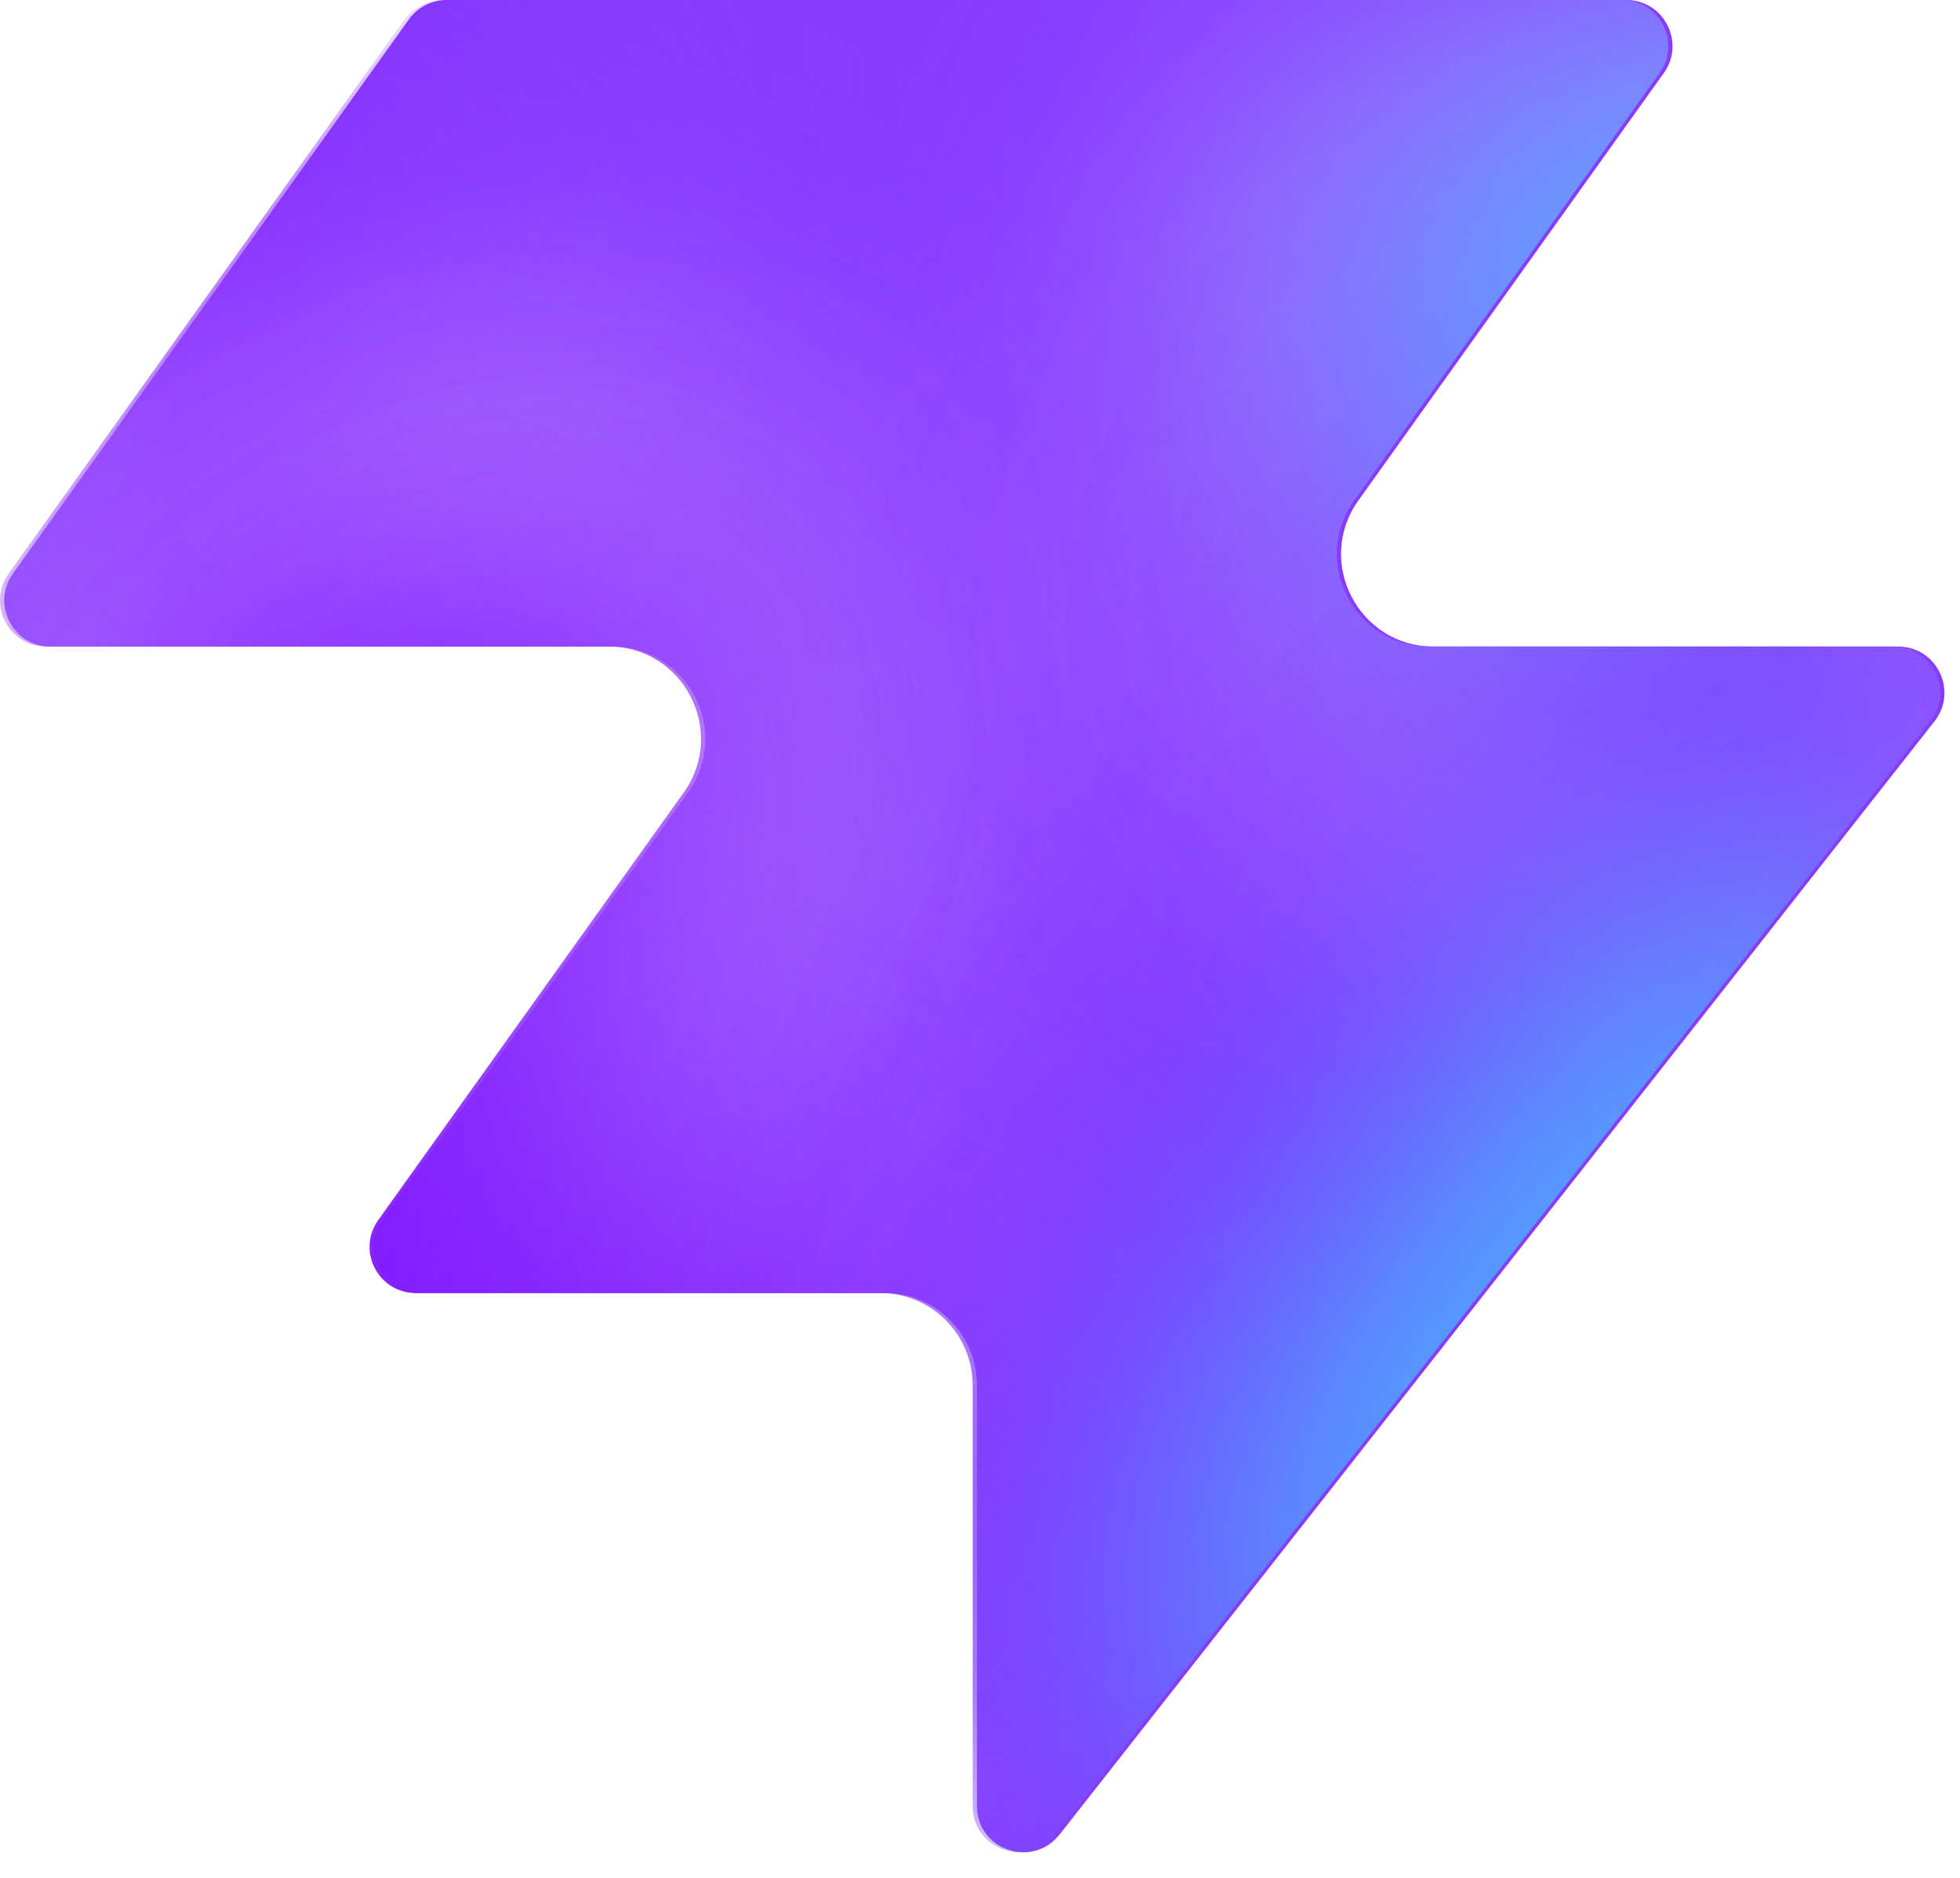
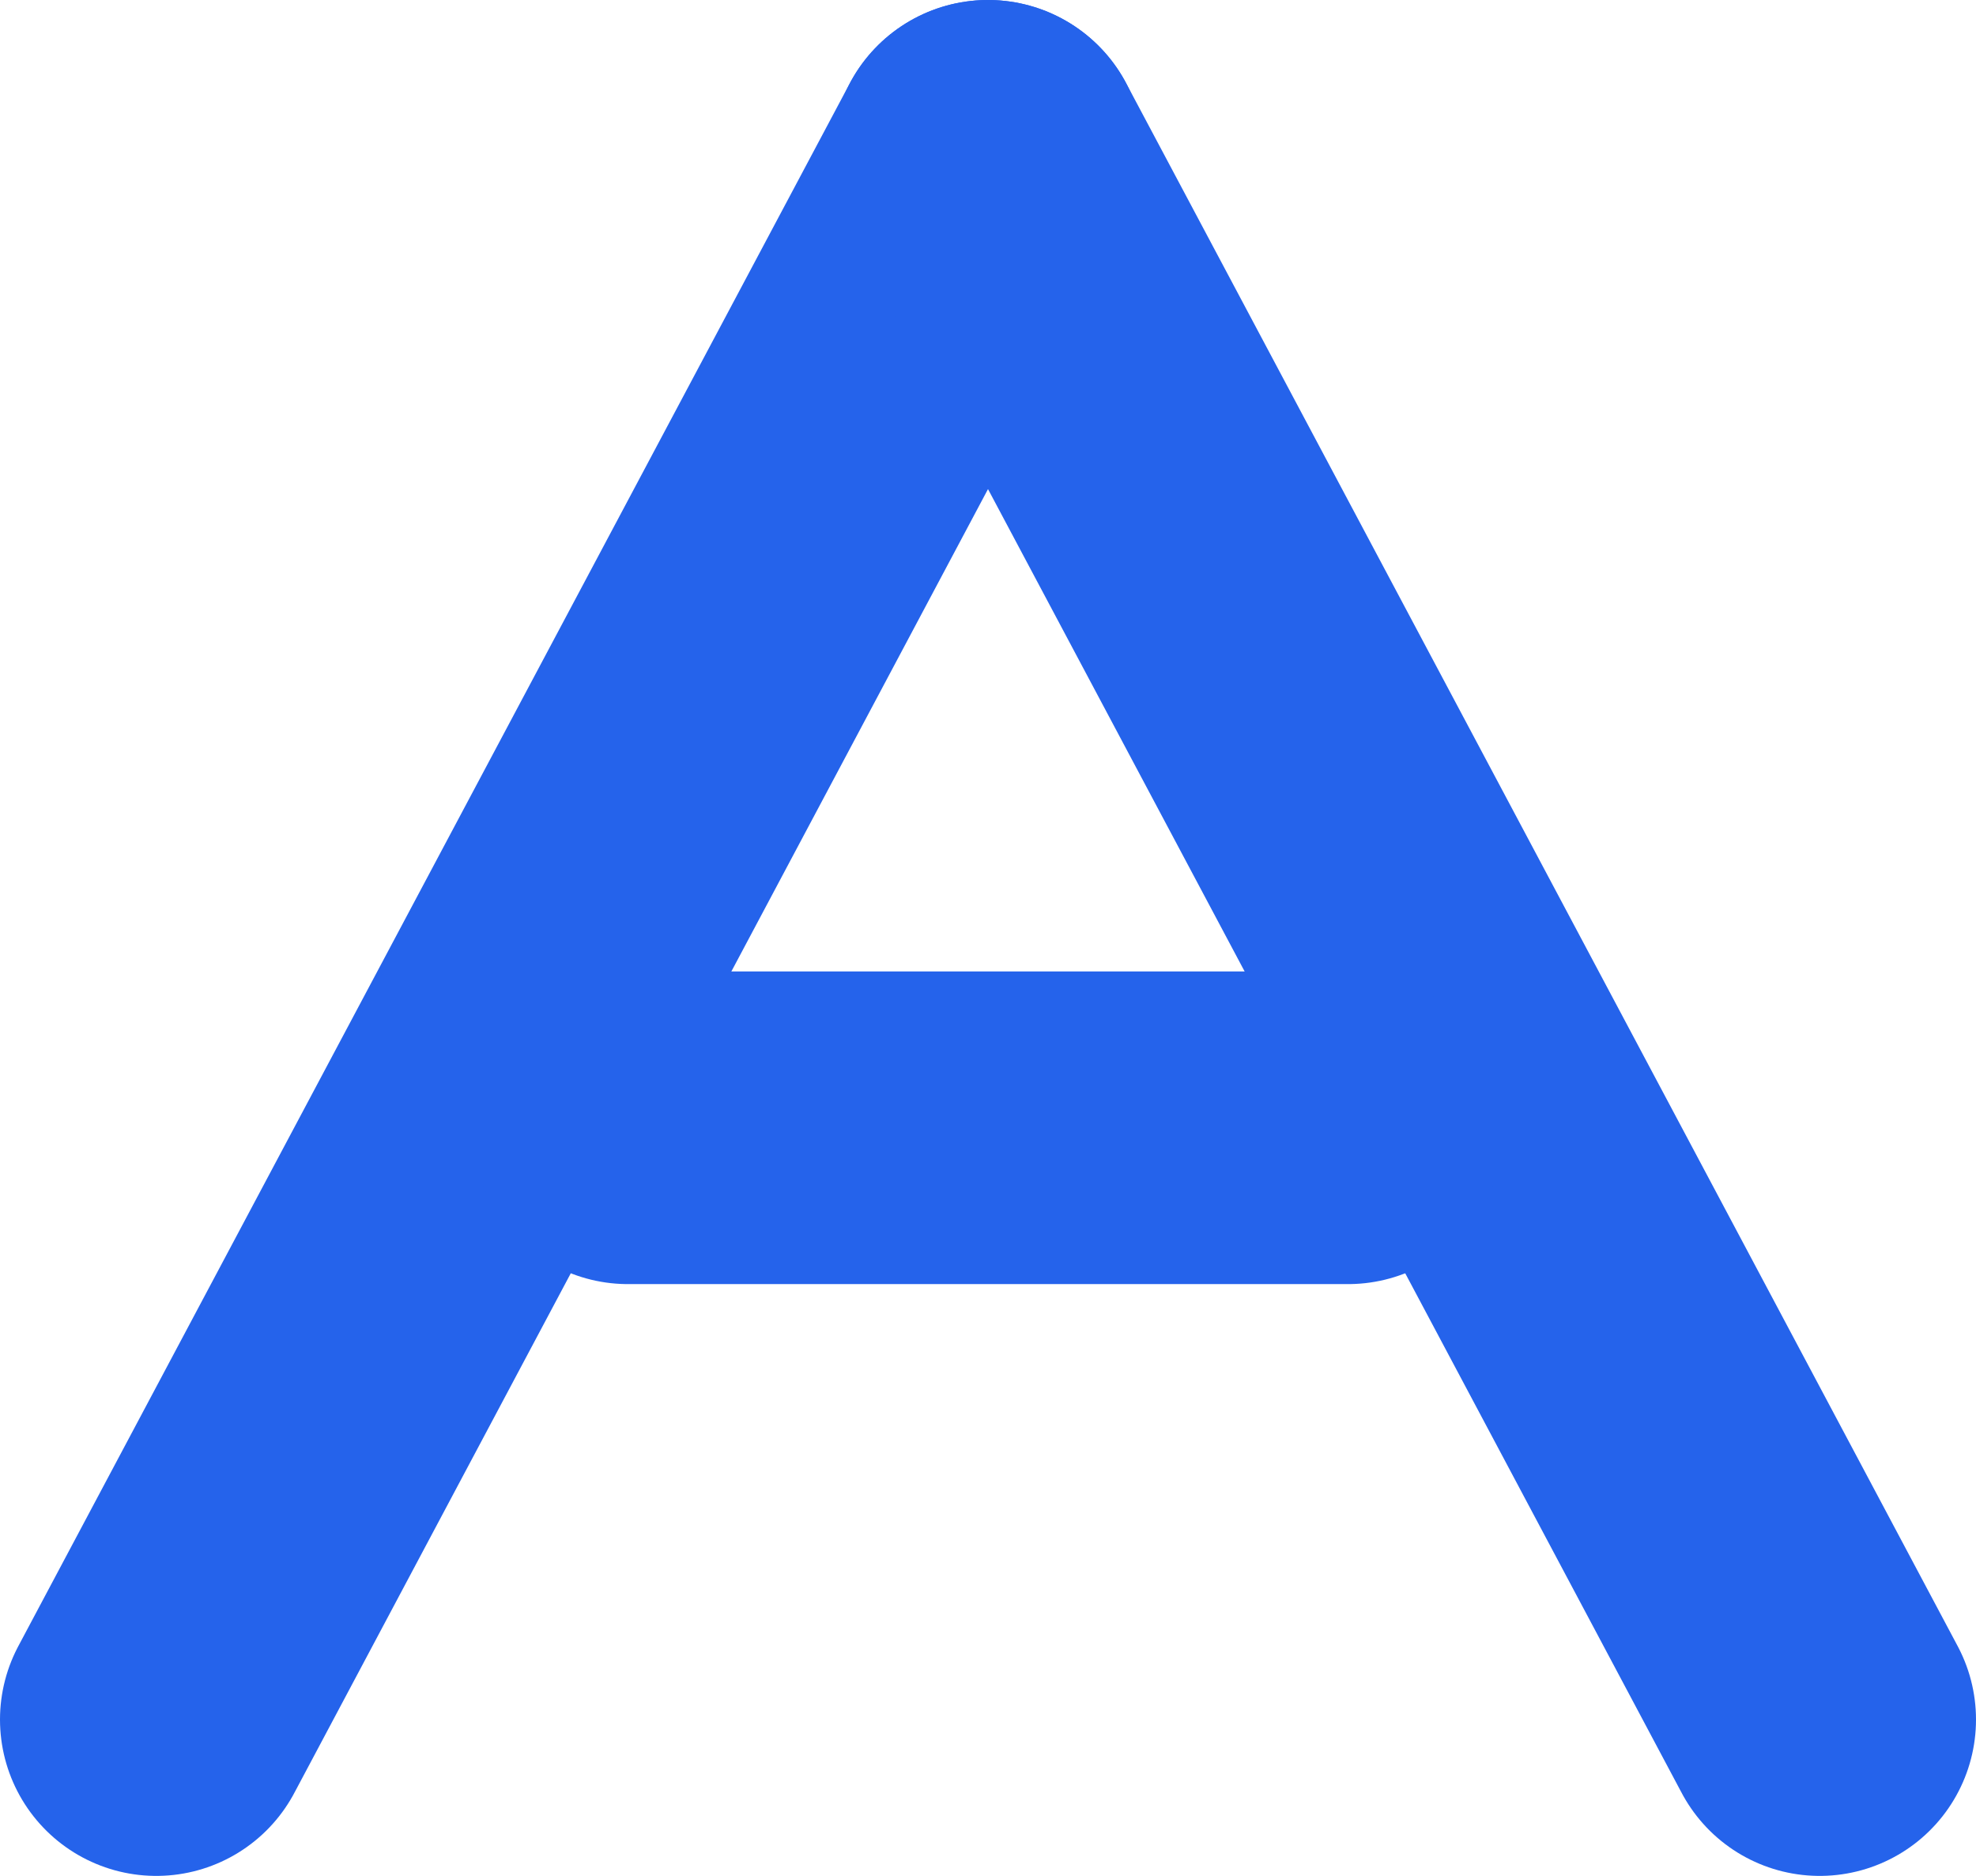
- <svg xmlns="http://www.w3.org/2000/svg" width="48" height="46" fill="none" viewBox="0 0 48 46">
-   <path fill="#863bff" d="M25.946 44.938c-.664.845-2.021.375-2.021-.698V33.937a2.26 2.26 0 0 0-2.262-2.262H10.287c-.92 0-1.456-1.04-.92-1.788l7.48-10.471c1.07-1.497 0-3.578-1.842-3.578H1.237c-.92 0-1.456-1.04-.92-1.788L10.013.474c.214-.297.556-.474.92-.474h28.894c.92 0 1.456 1.04.92 1.788l-7.48 10.471c-1.07 1.498 0 3.579 1.842 3.579h11.377c.943 0 1.473 1.088.89 1.83L25.947 44.94z" style="fill:#863bff;fill:color(display-p3 .525 .23 1);fill-opacity:1" />
-   <mask id="a" width="48" height="46" x="0" y="0" maskUnits="userSpaceOnUse" style="mask-type:alpha">
-     <path fill="#000" d="M25.842 44.938c-.664.844-2.021.375-2.021-.698V33.937a2.26 2.26 0 0 0-2.262-2.262H10.183c-.92 0-1.456-1.04-.92-1.788l7.48-10.471c1.07-1.498 0-3.579-1.842-3.579H1.133c-.92 0-1.456-1.04-.92-1.787L9.91.473c.214-.297.556-.474.92-.474h28.894c.92 0 1.456 1.04.92 1.788l-7.48 10.471c-1.07 1.498 0 3.578 1.842 3.578h11.377c.943 0 1.473 1.088.89 1.832L25.843 44.94z" style="fill:#000;fill-opacity:1" />
-   </mask>
-   <g mask="url(#a)">
-     <g filter="url(#b)">
-       <ellipse cx="5.508" cy="14.704" fill="#ede6ff" rx="5.508" ry="14.704" style="fill:#ede6ff;fill:color(display-p3 .927 .903 1);fill-opacity:1" transform="matrix(.00324 1 1 -.00324 -4.47 31.516)" />
-     </g>
-     <g filter="url(#c)">
-       <ellipse cx="10.399" cy="29.851" fill="#ede6ff" rx="10.399" ry="29.851" style="fill:#ede6ff;fill:color(display-p3 .927 .903 1);fill-opacity:1" transform="matrix(.00324 1 1 -.00324 -39.328 7.883)" />
-     </g>
-     <g filter="url(#d)">
-       <ellipse cx="5.508" cy="30.487" fill="#7e14ff" rx="5.508" ry="30.487" style="fill:#7e14ff;fill:color(display-p3 .492 .077 1);fill-opacity:1" transform="rotate(89.814 -25.913 -14.639)scale(1 -1)" />
-     </g>
-     <g filter="url(#e)">
-       <ellipse cx="5.508" cy="30.599" fill="#7e14ff" rx="5.508" ry="30.599" style="fill:#7e14ff;fill:color(display-p3 .492 .077 1);fill-opacity:1" transform="rotate(89.814 -32.644 -3.334)scale(1 -1)" />
-     </g>
-     <g filter="url(#f)">
-       <ellipse cx="5.508" cy="30.599" fill="#7e14ff" rx="5.508" ry="30.599" style="fill:#7e14ff;fill:color(display-p3 .492 .077 1);fill-opacity:1" transform="matrix(.00324 1 1 -.00324 -34.34 30.47)" />
-     </g>
-     <g filter="url(#g)">
-       <ellipse cx="14.072" cy="22.078" fill="#ede6ff" rx="14.072" ry="22.078" style="fill:#ede6ff;fill:color(display-p3 .927 .903 1);fill-opacity:1" transform="rotate(93.35 24.506 48.493)scale(-1 1)" />
-     </g>
-     <g filter="url(#h)">
-       <ellipse cx="3.47" cy="21.501" fill="#7e14ff" rx="3.47" ry="21.501" style="fill:#7e14ff;fill:color(display-p3 .492 .077 1);fill-opacity:1" transform="rotate(89.009 28.708 47.59)scale(-1 1)" />
-     </g>
-     <g filter="url(#i)">
-       <ellipse cx="3.47" cy="21.501" fill="#7e14ff" rx="3.47" ry="21.501" style="fill:#7e14ff;fill:color(display-p3 .492 .077 1);fill-opacity:1" transform="rotate(89.009 28.708 47.59)scale(-1 1)" />
-     </g>
-     <g filter="url(#j)">
-       <ellipse cx=".387" cy="8.972" fill="#7e14ff" rx="4.407" ry="29.108" style="fill:#7e14ff;fill:color(display-p3 .492 .077 1);fill-opacity:1" transform="rotate(39.51 .387 8.972)" />
-     </g>
-     <g filter="url(#k)">
-       <ellipse cx="47.523" cy="-6.092" fill="#7e14ff" rx="4.407" ry="29.108" style="fill:#7e14ff;fill:color(display-p3 .492 .077 1);fill-opacity:1" transform="rotate(37.892 47.523 -6.092)" />
-     </g>
-     <g filter="url(#l)">
-       <ellipse cx="41.412" cy="6.333" fill="#47bfff" rx="5.971" ry="9.665" style="fill:#47bfff;fill:color(display-p3 .28 .748 1);fill-opacity:1" transform="rotate(37.892 41.412 6.333)" />
-     </g>
-     <g filter="url(#m)">
-       <ellipse cx="-1.879" cy="38.332" fill="#7e14ff" rx="4.407" ry="29.108" style="fill:#7e14ff;fill:color(display-p3 .492 .077 1);fill-opacity:1" transform="rotate(37.892 -1.88 38.332)" />
-     </g>
-     <g filter="url(#n)">
-       <ellipse cx="-1.879" cy="38.332" fill="#7e14ff" rx="4.407" ry="29.108" style="fill:#7e14ff;fill:color(display-p3 .492 .077 1);fill-opacity:1" transform="rotate(37.892 -1.88 38.332)" />
-     </g>
-     <g filter="url(#o)">
-       <ellipse cx="35.651" cy="29.907" fill="#7e14ff" rx="4.407" ry="29.108" style="fill:#7e14ff;fill:color(display-p3 .492 .077 1);fill-opacity:1" transform="rotate(37.892 35.651 29.907)" />
-     </g>
-     <g filter="url(#p)">
-       <ellipse cx="38.418" cy="32.4" fill="#47bfff" rx="5.971" ry="15.297" style="fill:#47bfff;fill:color(display-p3 .28 .748 1);fill-opacity:1" transform="rotate(37.892 38.418 32.4)" />
-     </g>
+ <svg xmlns="http://www.w3.org/2000/svg" viewBox="158 176 708 672">
+   <g fill="none" stroke="#2563EB" stroke-width="112" stroke-linecap="round">
+     <path d="M 512 232 L 214 792" />
+     <path d="M 512 232 L 810 792" />
+     <path d="M 383 580 L 641 580" />
  </g>
-   <defs>
-     <filter id="b" width="60.045" height="41.654" x="-19.77" y="16.149" color-interpolation-filters="sRGB" filterUnits="userSpaceOnUse">
-       <feFlood flood-opacity="0" result="BackgroundImageFix" />
-       <feBlend in="SourceGraphic" in2="BackgroundImageFix" result="shape" />
-       <feGaussianBlur result="effect1_foregroundBlur_2002_17158" stdDeviation="7.659" />
-     </filter>
-     <filter id="c" width="90.34" height="51.437" x="-54.613" y="-7.533" color-interpolation-filters="sRGB" filterUnits="userSpaceOnUse">
-       <feFlood flood-opacity="0" result="BackgroundImageFix" />
-       <feBlend in="SourceGraphic" in2="BackgroundImageFix" result="shape" />
-       <feGaussianBlur result="effect1_foregroundBlur_2002_17158" stdDeviation="7.659" />
-     </filter>
-     <filter id="d" width="79.355" height="29.4" x="-49.64" y="2.03" color-interpolation-filters="sRGB" filterUnits="userSpaceOnUse">
-       <feFlood flood-opacity="0" result="BackgroundImageFix" />
-       <feBlend in="SourceGraphic" in2="BackgroundImageFix" result="shape" />
-       <feGaussianBlur result="effect1_foregroundBlur_2002_17158" stdDeviation="4.596" />
-     </filter>
-     <filter id="e" width="79.579" height="29.4" x="-45.045" y="20.029" color-interpolation-filters="sRGB" filterUnits="userSpaceOnUse">
-       <feFlood flood-opacity="0" result="BackgroundImageFix" />
-       <feBlend in="SourceGraphic" in2="BackgroundImageFix" result="shape" />
-       <feGaussianBlur result="effect1_foregroundBlur_2002_17158" stdDeviation="4.596" />
-     </filter>
-     <filter id="f" width="79.579" height="29.4" x="-43.513" y="21.178" color-interpolation-filters="sRGB" filterUnits="userSpaceOnUse">
-       <feFlood flood-opacity="0" result="BackgroundImageFix" />
-       <feBlend in="SourceGraphic" in2="BackgroundImageFix" result="shape" />
-       <feGaussianBlur result="effect1_foregroundBlur_2002_17158" stdDeviation="4.596" />
-     </filter>
-     <filter id="g" width="74.749" height="58.852" x="15.756" y="-17.901" color-interpolation-filters="sRGB" filterUnits="userSpaceOnUse">
-       <feFlood flood-opacity="0" result="BackgroundImageFix" />
-       <feBlend in="SourceGraphic" in2="BackgroundImageFix" result="shape" />
-       <feGaussianBlur result="effect1_foregroundBlur_2002_17158" stdDeviation="7.659" />
-     </filter>
-     <filter id="h" width="61.377" height="25.362" x="23.548" y="2.284" color-interpolation-filters="sRGB" filterUnits="userSpaceOnUse">
-       <feFlood flood-opacity="0" result="BackgroundImageFix" />
-       <feBlend in="SourceGraphic" in2="BackgroundImageFix" result="shape" />
-       <feGaussianBlur result="effect1_foregroundBlur_2002_17158" stdDeviation="4.596" />
-     </filter>
-     <filter id="i" width="61.377" height="25.362" x="23.548" y="2.284" color-interpolation-filters="sRGB" filterUnits="userSpaceOnUse">
-       <feFlood flood-opacity="0" result="BackgroundImageFix" />
-       <feBlend in="SourceGraphic" in2="BackgroundImageFix" result="shape" />
-       <feGaussianBlur result="effect1_foregroundBlur_2002_17158" stdDeviation="4.596" />
-     </filter>
-     <filter id="j" width="56.045" height="63.649" x="-27.636" y="-22.853" color-interpolation-filters="sRGB" filterUnits="userSpaceOnUse">
-       <feFlood flood-opacity="0" result="BackgroundImageFix" />
-       <feBlend in="SourceGraphic" in2="BackgroundImageFix" result="shape" />
-       <feGaussianBlur result="effect1_foregroundBlur_2002_17158" stdDeviation="4.596" />
-     </filter>
-     <filter id="k" width="54.814" height="64.646" x="20.116" y="-38.415" color-interpolation-filters="sRGB" filterUnits="userSpaceOnUse">
-       <feFlood flood-opacity="0" result="BackgroundImageFix" />
-       <feBlend in="SourceGraphic" in2="BackgroundImageFix" result="shape" />
-       <feGaussianBlur result="effect1_foregroundBlur_2002_17158" stdDeviation="4.596" />
-     </filter>
-     <filter id="l" width="33.541" height="35.313" x="24.641" y="-11.323" color-interpolation-filters="sRGB" filterUnits="userSpaceOnUse">
-       <feFlood flood-opacity="0" result="BackgroundImageFix" />
-       <feBlend in="SourceGraphic" in2="BackgroundImageFix" result="shape" />
-       <feGaussianBlur result="effect1_foregroundBlur_2002_17158" stdDeviation="4.596" />
-     </filter>
-     <filter id="m" width="54.814" height="64.646" x="-29.286" y="6.009" color-interpolation-filters="sRGB" filterUnits="userSpaceOnUse">
-       <feFlood flood-opacity="0" result="BackgroundImageFix" />
-       <feBlend in="SourceGraphic" in2="BackgroundImageFix" result="shape" />
-       <feGaussianBlur result="effect1_foregroundBlur_2002_17158" stdDeviation="4.596" />
-     </filter>
-     <filter id="n" width="54.814" height="64.646" x="-29.286" y="6.009" color-interpolation-filters="sRGB" filterUnits="userSpaceOnUse">
-       <feFlood flood-opacity="0" result="BackgroundImageFix" />
-       <feBlend in="SourceGraphic" in2="BackgroundImageFix" result="shape" />
-       <feGaussianBlur result="effect1_foregroundBlur_2002_17158" stdDeviation="4.596" />
-     </filter>
-     <filter id="o" width="54.814" height="64.646" x="8.244" y="-2.416" color-interpolation-filters="sRGB" filterUnits="userSpaceOnUse">
-       <feFlood flood-opacity="0" result="BackgroundImageFix" />
-       <feBlend in="SourceGraphic" in2="BackgroundImageFix" result="shape" />
-       <feGaussianBlur result="effect1_foregroundBlur_2002_17158" stdDeviation="4.596" />
-     </filter>
-     <filter id="p" width="39.409" height="43.623" x="18.713" y="10.588" color-interpolation-filters="sRGB" filterUnits="userSpaceOnUse">
-       <feFlood flood-opacity="0" result="BackgroundImageFix" />
-       <feBlend in="SourceGraphic" in2="BackgroundImageFix" result="shape" />
-       <feGaussianBlur result="effect1_foregroundBlur_2002_17158" stdDeviation="4.596" />
-     </filter>
-   </defs>
</svg>
